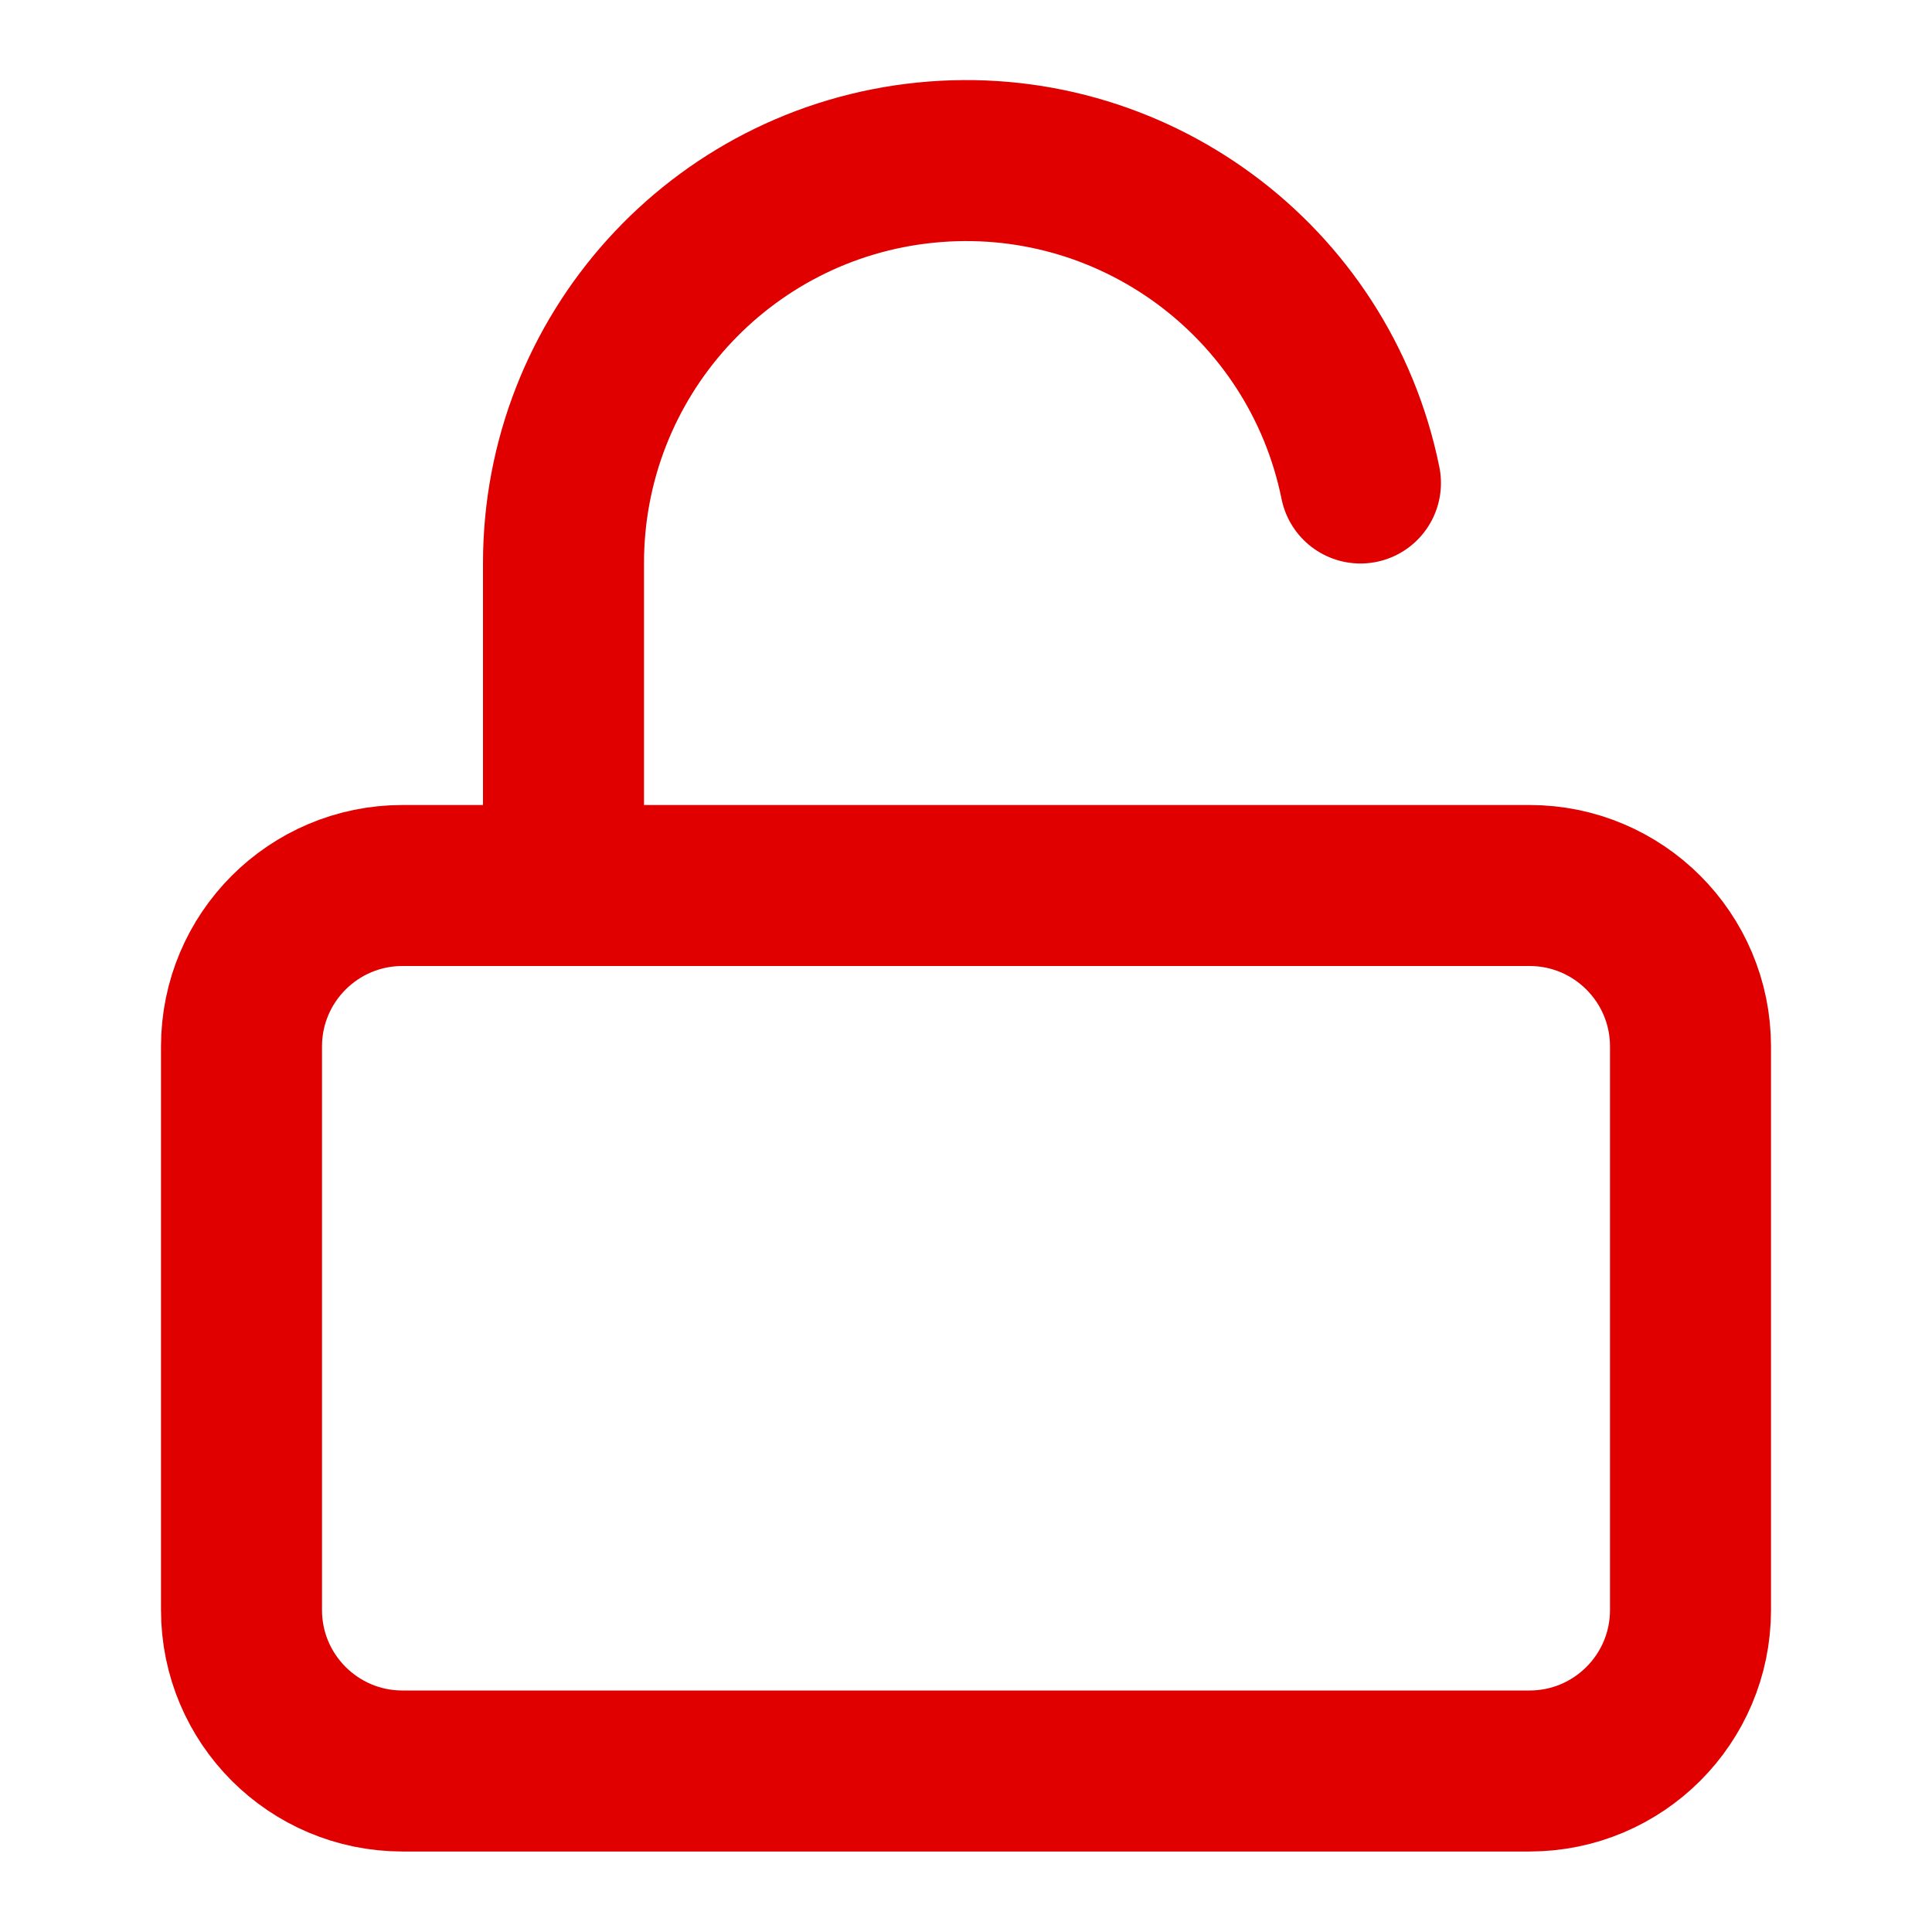
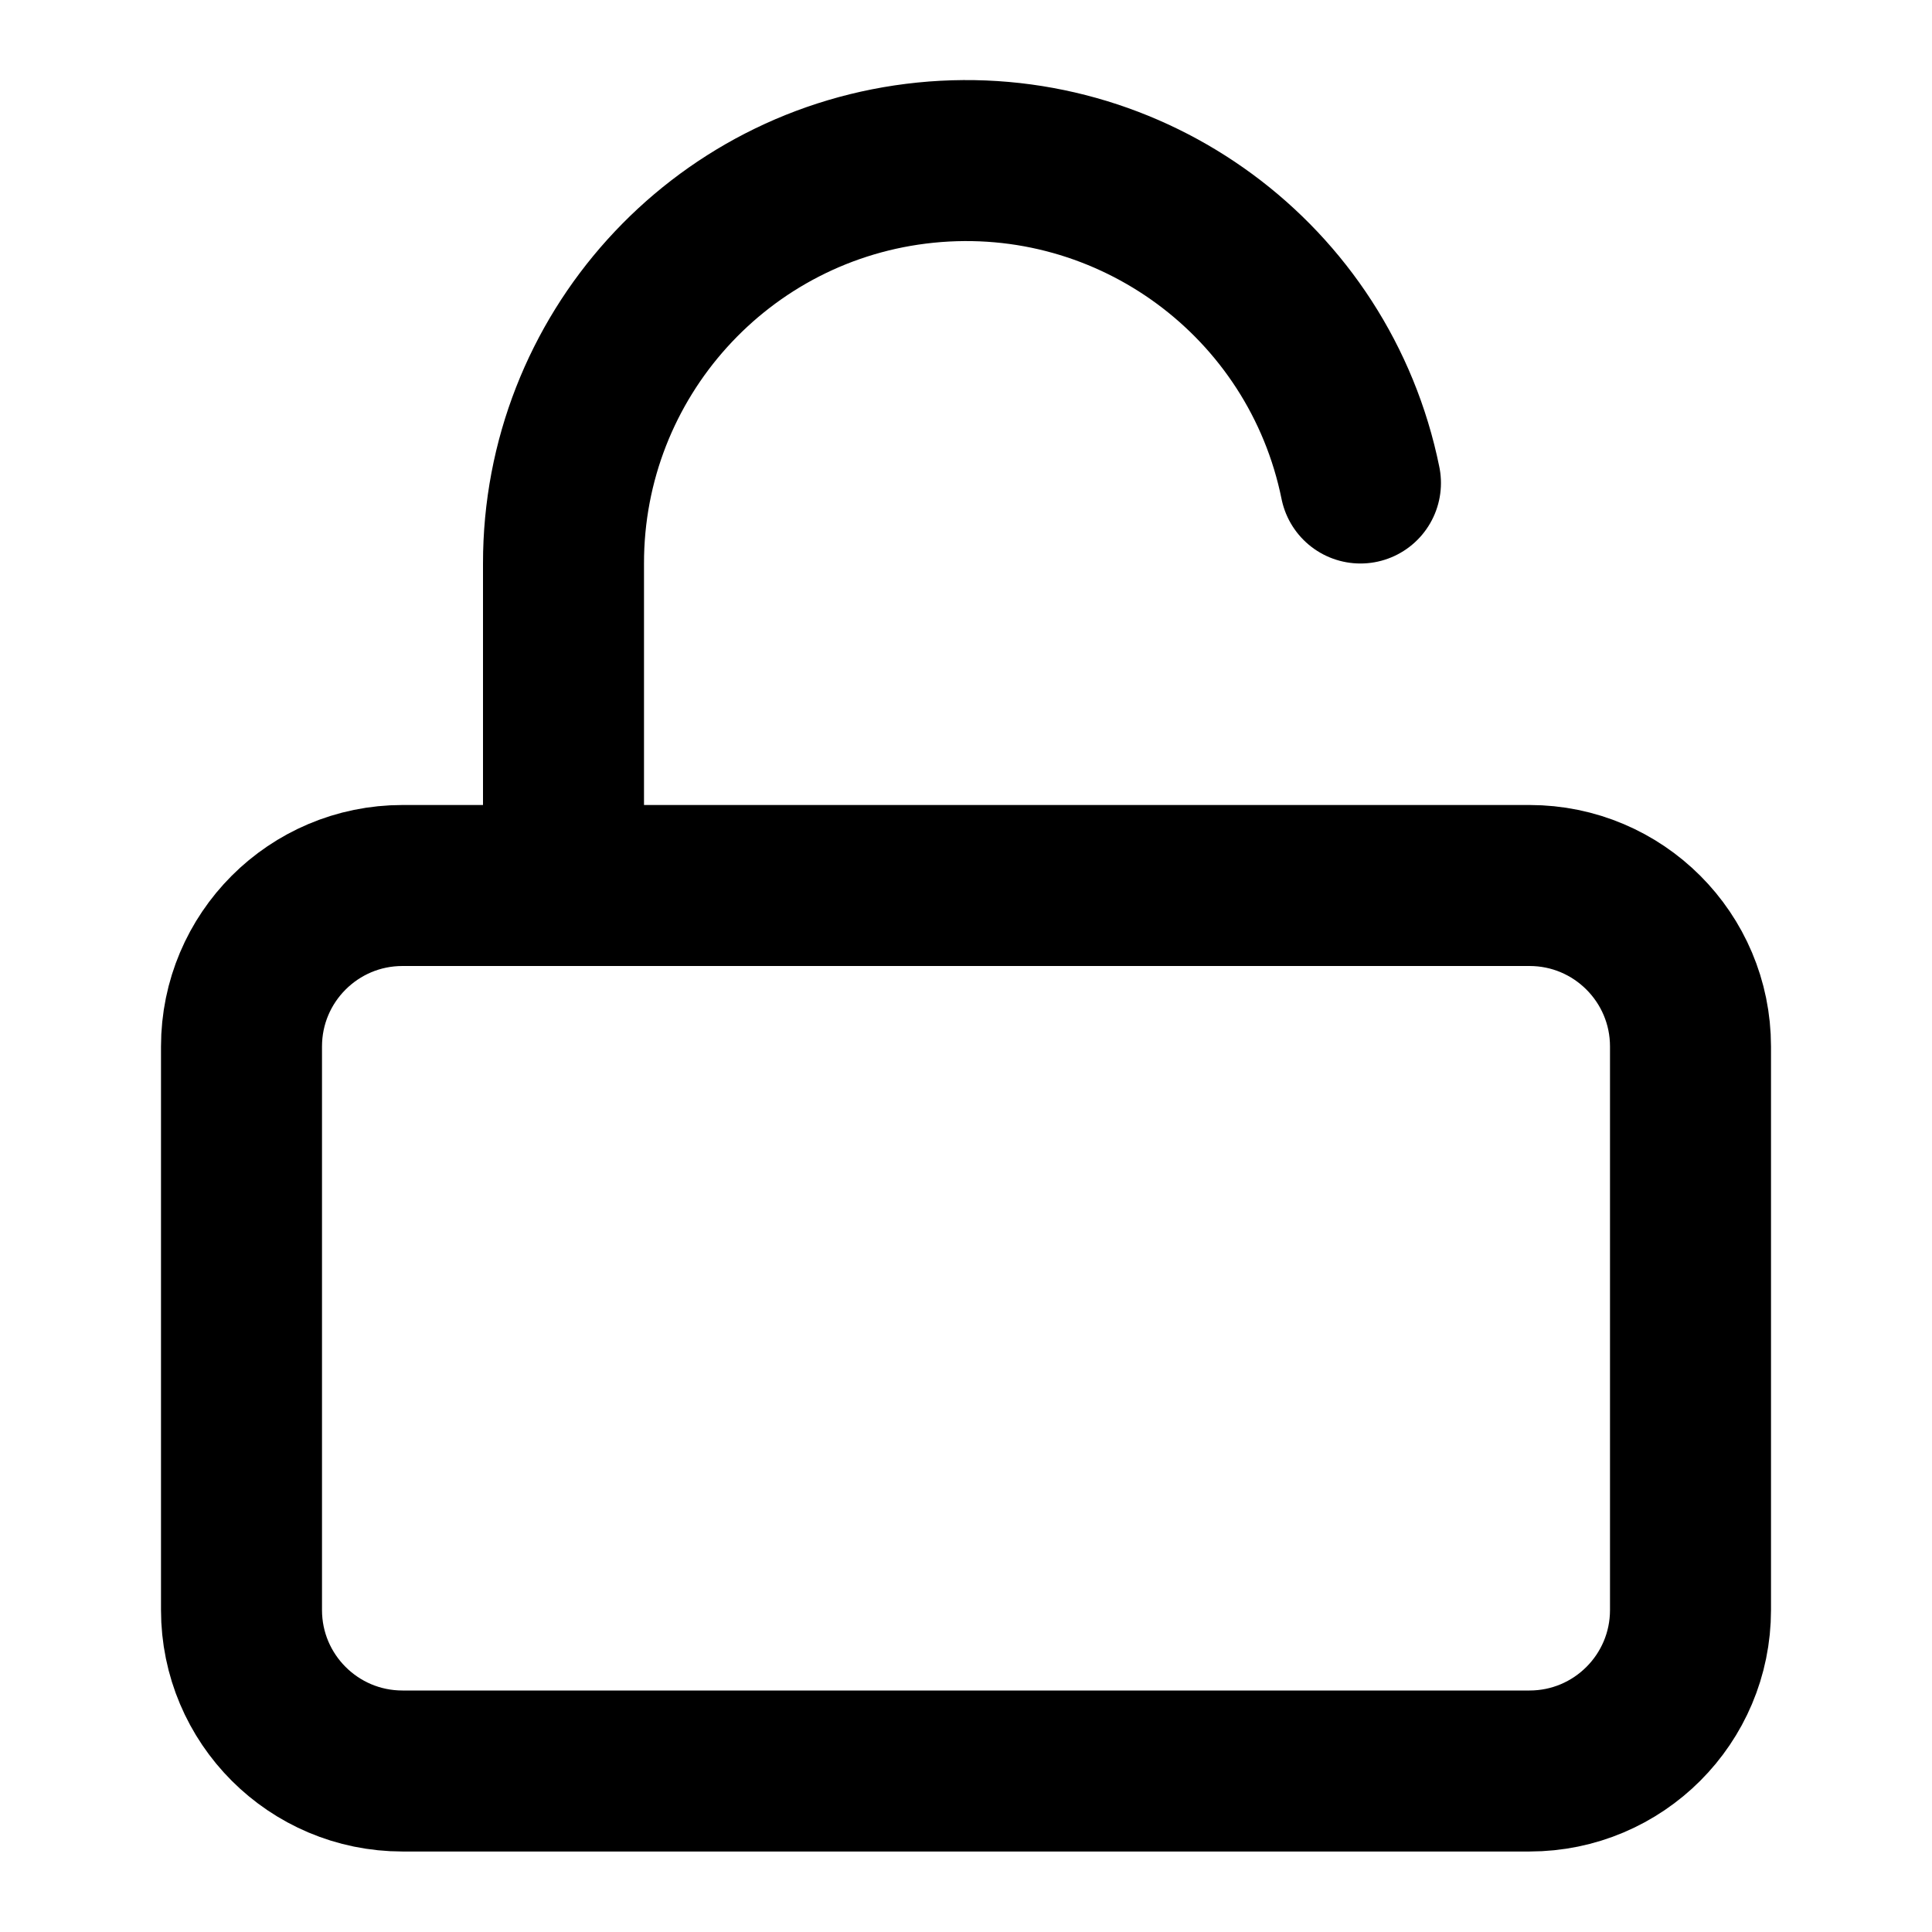
- <svg xmlns="http://www.w3.org/2000/svg" width="24" height="24" viewBox="0 0 24 24" fill="none" stroke="#e00000" stroke-width="2" stroke-linecap="round" stroke-linejoin="round" class="lucide lucide-lock-open preview-icon">
+ <svg xmlns="http://www.w3.org/2000/svg" width="24" height="24" viewBox="0 0 24 24" fill="none" stroke="currentColor" stroke-width="2" stroke-linecap="round" stroke-linejoin="round" class="lucide lucide-lock-open preview-icon">
  <rect width="18" height="11" x="3" y="11" rx="2" ry="2" />
  <path d="M7 11V7a5 5 0 0 1 9.9-1" />
</svg>
